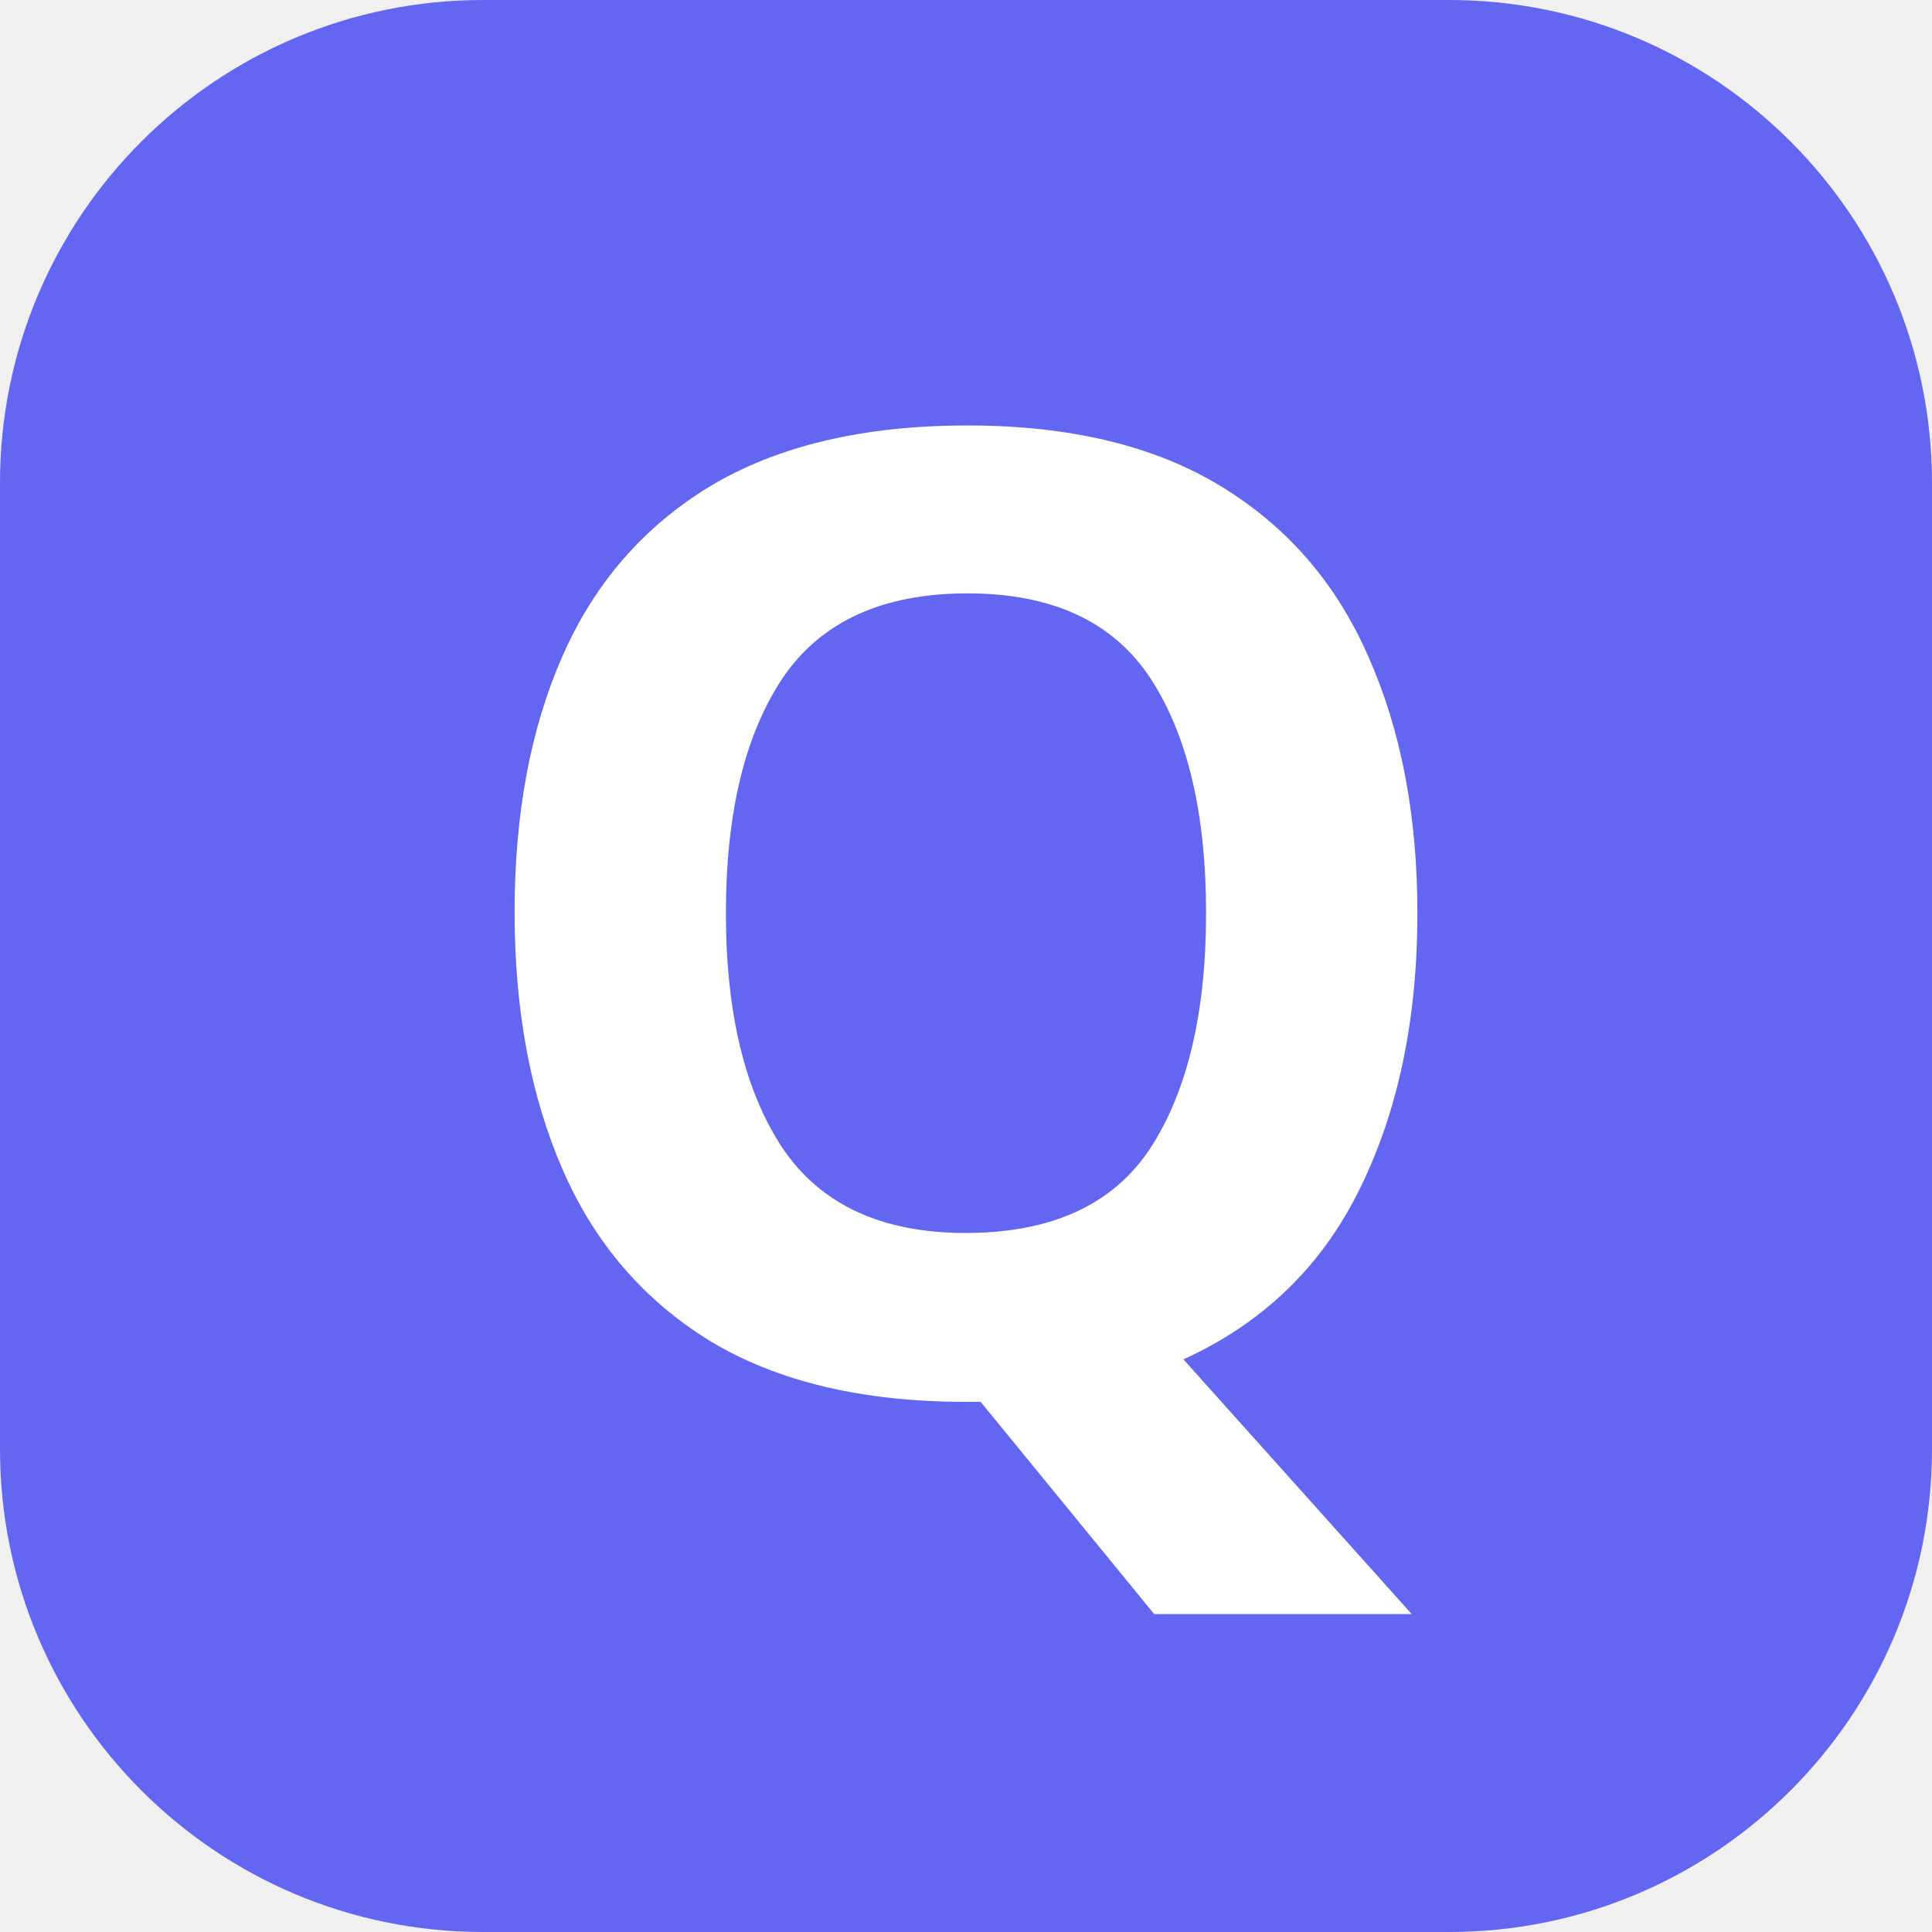
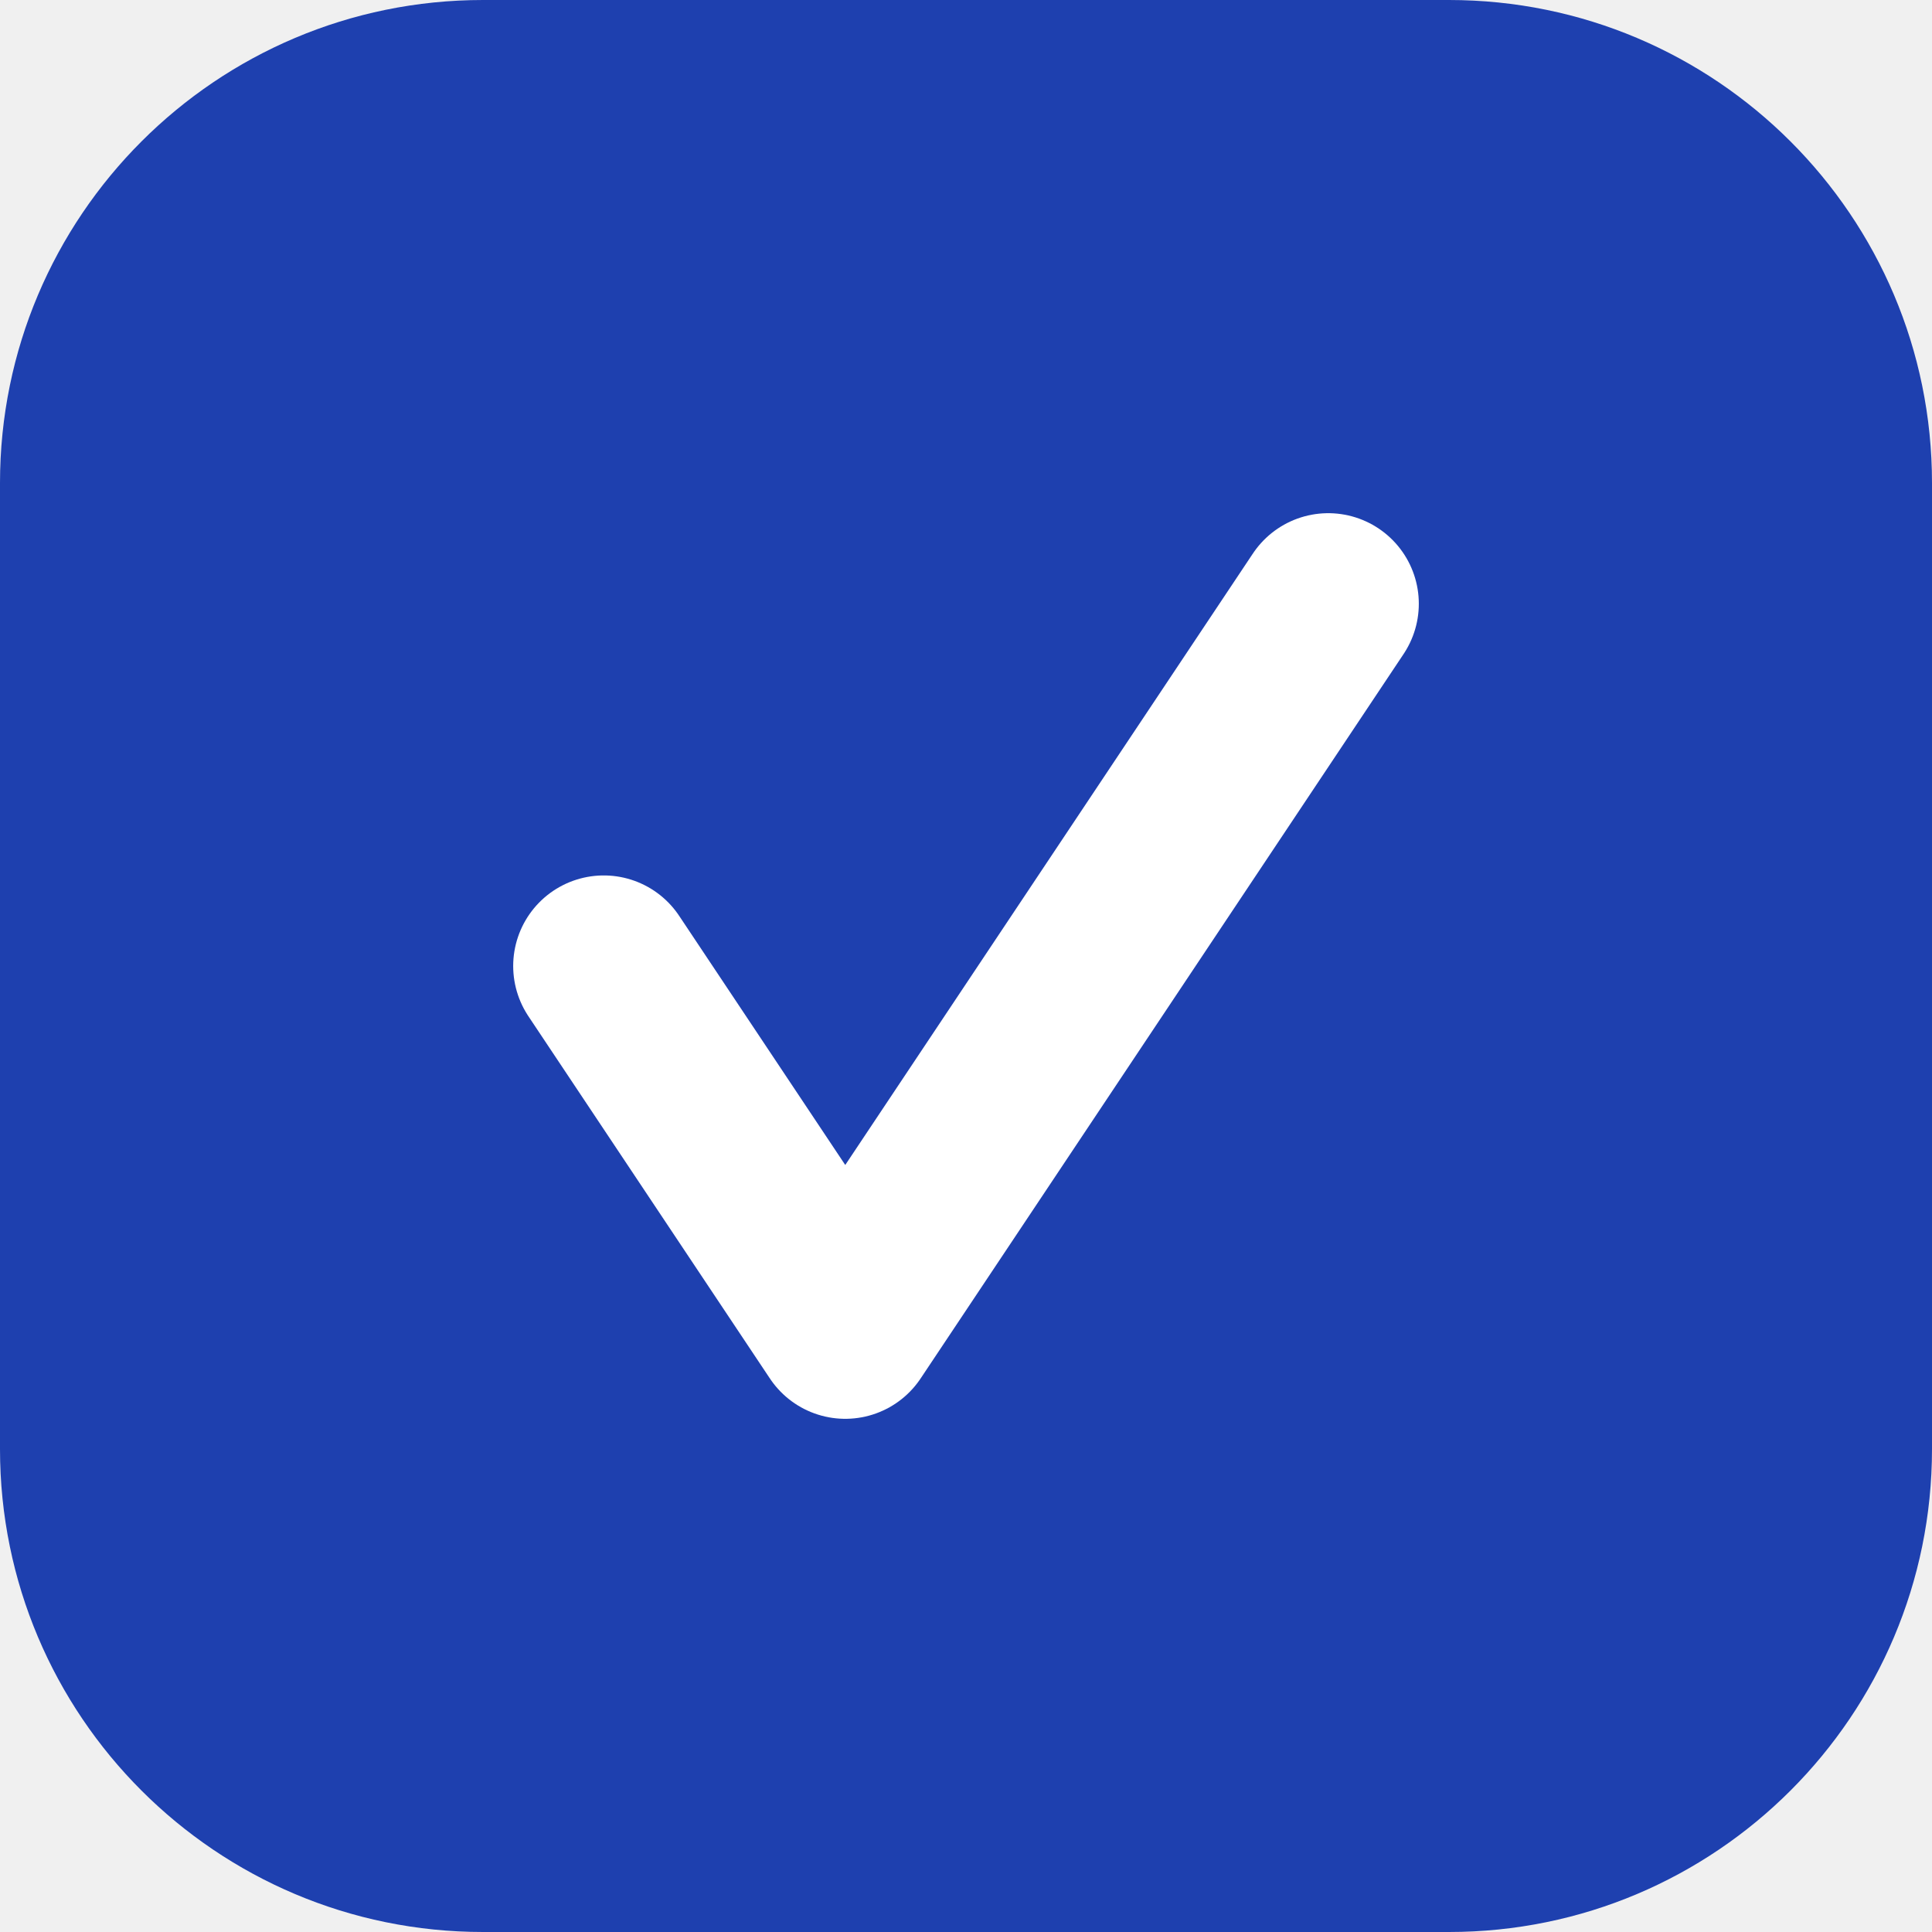
- <svg xmlns="http://www.w3.org/2000/svg" viewBox="0 0 32 32">
-   <rect width="32" height="32" rx="8" fill="#6366f1" />
-   <text x="16" y="23" font-family="system-ui,sans-serif" font-size="22" font-weight="800" fill="white" text-anchor="middle">Q</text>
+ <svg xmlns="http://www.w3.org/2000/svg" viewBox="0 0 32 32" fill="none">
+   <rect width="32" height="32" rx="8" fill="#1e40af" />
+   <path d="M10 16L14 22L22 10" stroke="white" stroke-width="3" stroke-linecap="round" stroke-linejoin="round" />
</svg>
